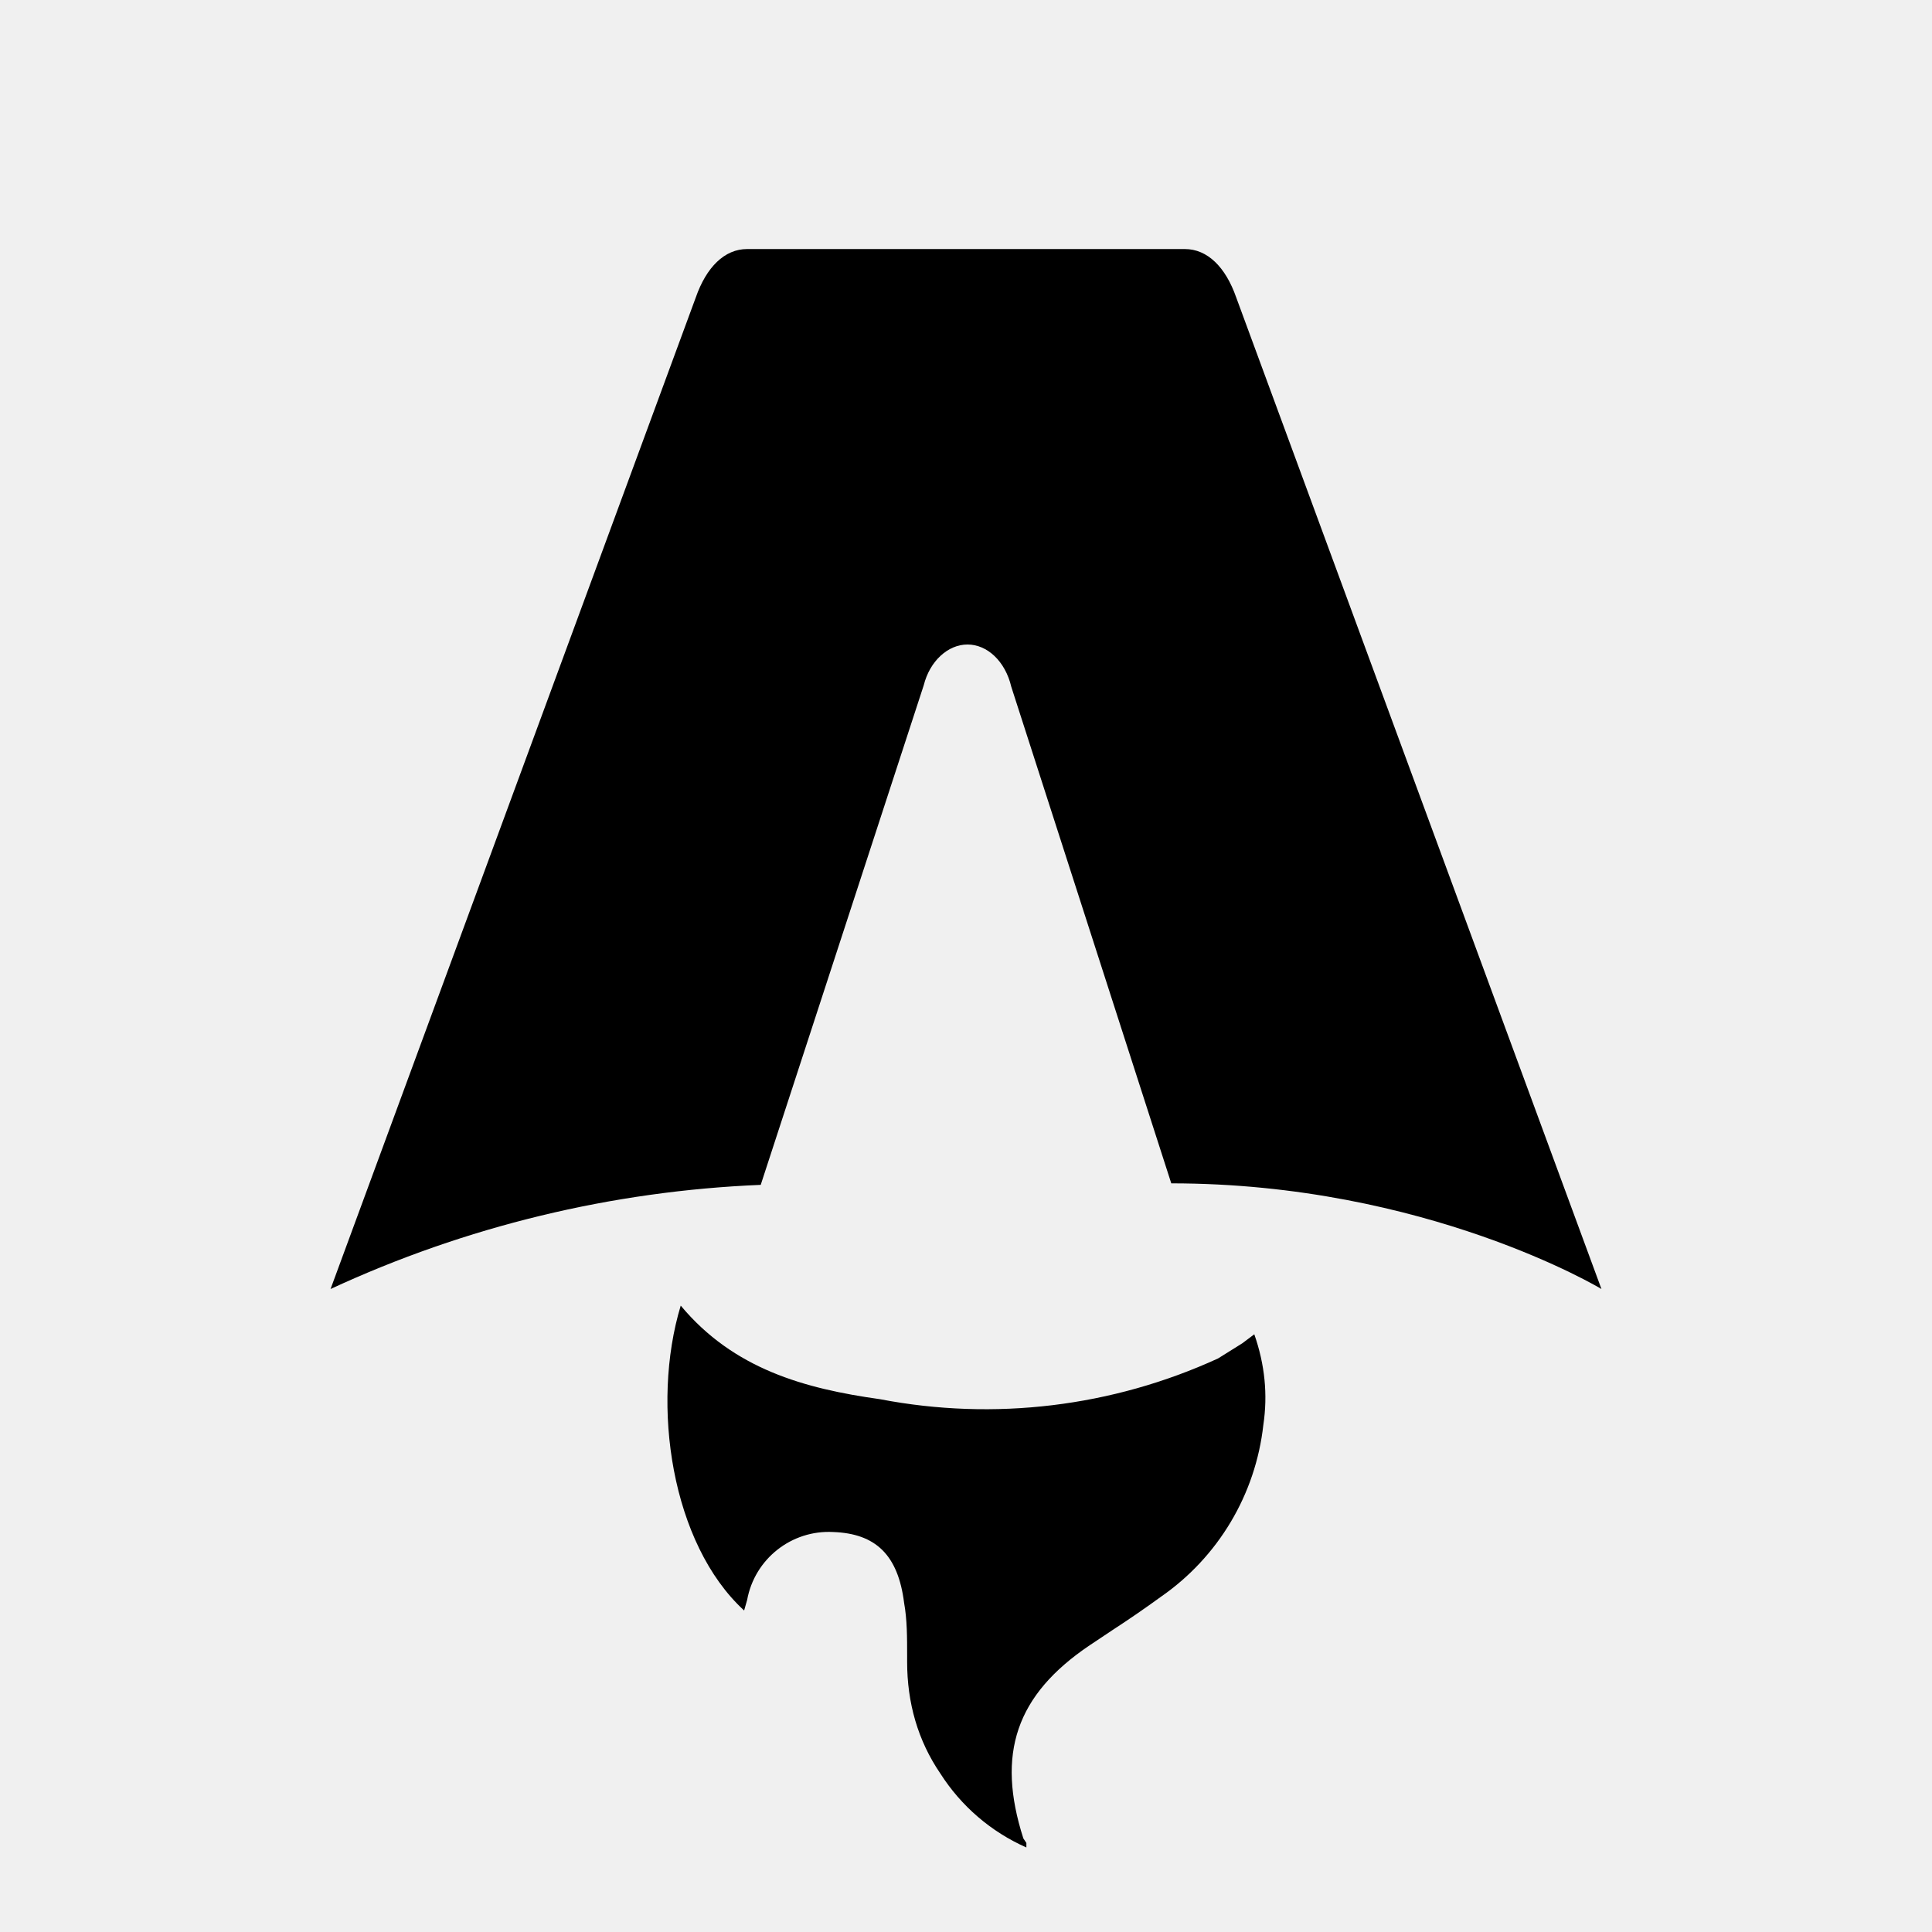
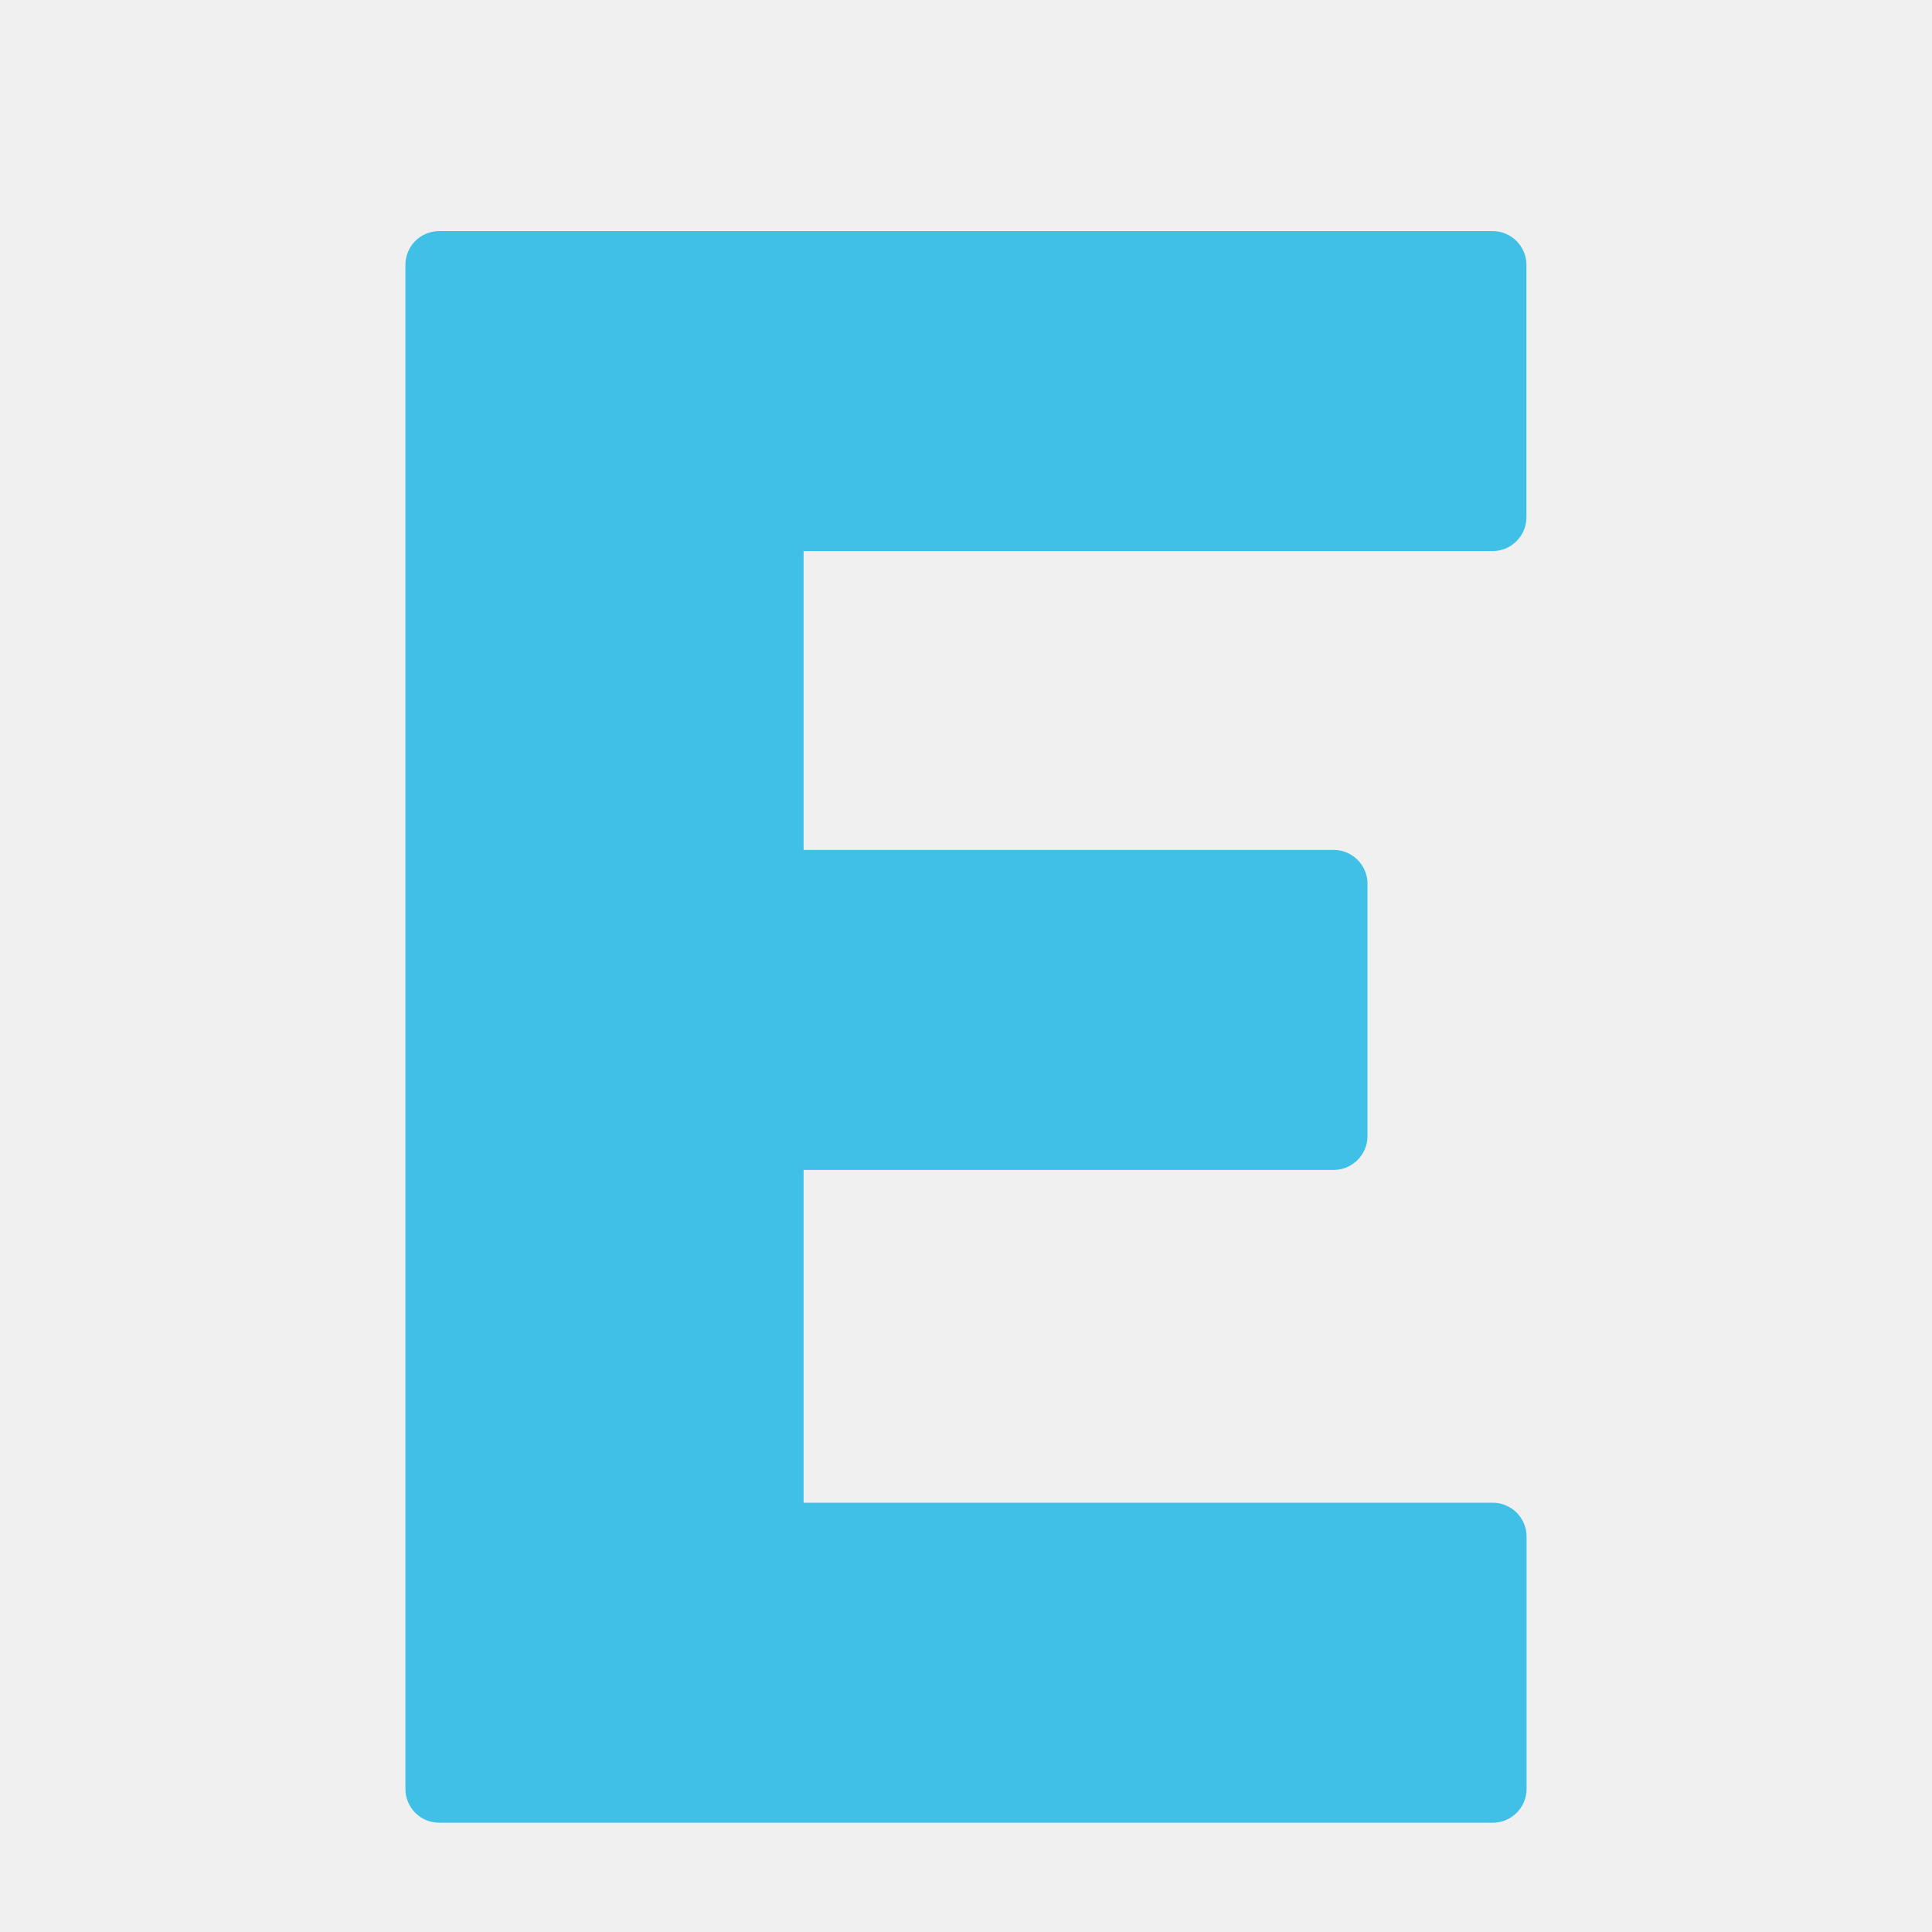
- <svg xmlns="http://www.w3.org/2000/svg" fill="none" viewBox="0 0 128 128">
-   <path d="M50.4 78.5a75.1 75.1 0 0 0-28.5 6.9l24.2-65.7c.7-2 1.9-3.2 3.4-3.2h29c1.5 0 2.7 1.2 3.4 3.2l24.2 65.7s-11.6-7-28.5-7L67 45.5c-.4-1.7-1.6-2.8-2.9-2.8-1.3 0-2.5 1.1-2.9 2.7L50.4 78.5Zm-1.1 28.2Zm-4.2-20.2c-2 6.6-.6 15.8 4.2 20.2a17.5 17.5 0 0 1 .2-.7 5.5 5.5 0 0 1 5.7-4.5c2.8.1 4.3 1.5 4.7 4.7.2 1.1.2 2.3.2 3.5v.4c0 2.7.7 5.2 2.2 7.4a13 13 0 0 0 5.7 4.9v-.3l-.2-.3c-1.8-5.6-.5-9.5 4.4-12.8l1.5-1a73 73 0 0 0 3.2-2.2 16 16 0 0 0 6.8-11.4c.3-2 .1-4-.6-6l-.8.6-1.6 1a37 37 0 0 1-22.4 2.7c-5-.7-9.7-2-13.2-6.2Z" />
-   <style>
-         path { fill: #000; }
-         @media (prefers-color-scheme: dark) {
-             path { fill: #FFF; }
-         }
-     </style>
+ <svg xmlns="http://www.w3.org/2000/svg" width="800px" height="800px" viewBox="0 0 128 128" aria-hidden="true" role="img" class="iconify iconify--noto" preserveAspectRatio="xMidYMid meet">
+   <path d="M98.89 36.51c1.23 0 2.24-1 2.24-2.24V17.55c0-1.24-1.01-2.24-2.24-2.24H29.1c-1.24 0-2.24 1-2.24 2.24v100.97c0 1.24 1 2.24 2.24 2.24h69.8c1.23 0 2.24-1 2.24-2.24V101.8c0-1.24-1.01-2.24-2.24-2.24H53.24V77.51h35.12c1.23 0 2.24-1 2.24-2.24V58.55c0-1.24-1.01-2.24-2.24-2.24H53.24v-19.8h45.65z" fill="#40C0E7" />
</svg>
